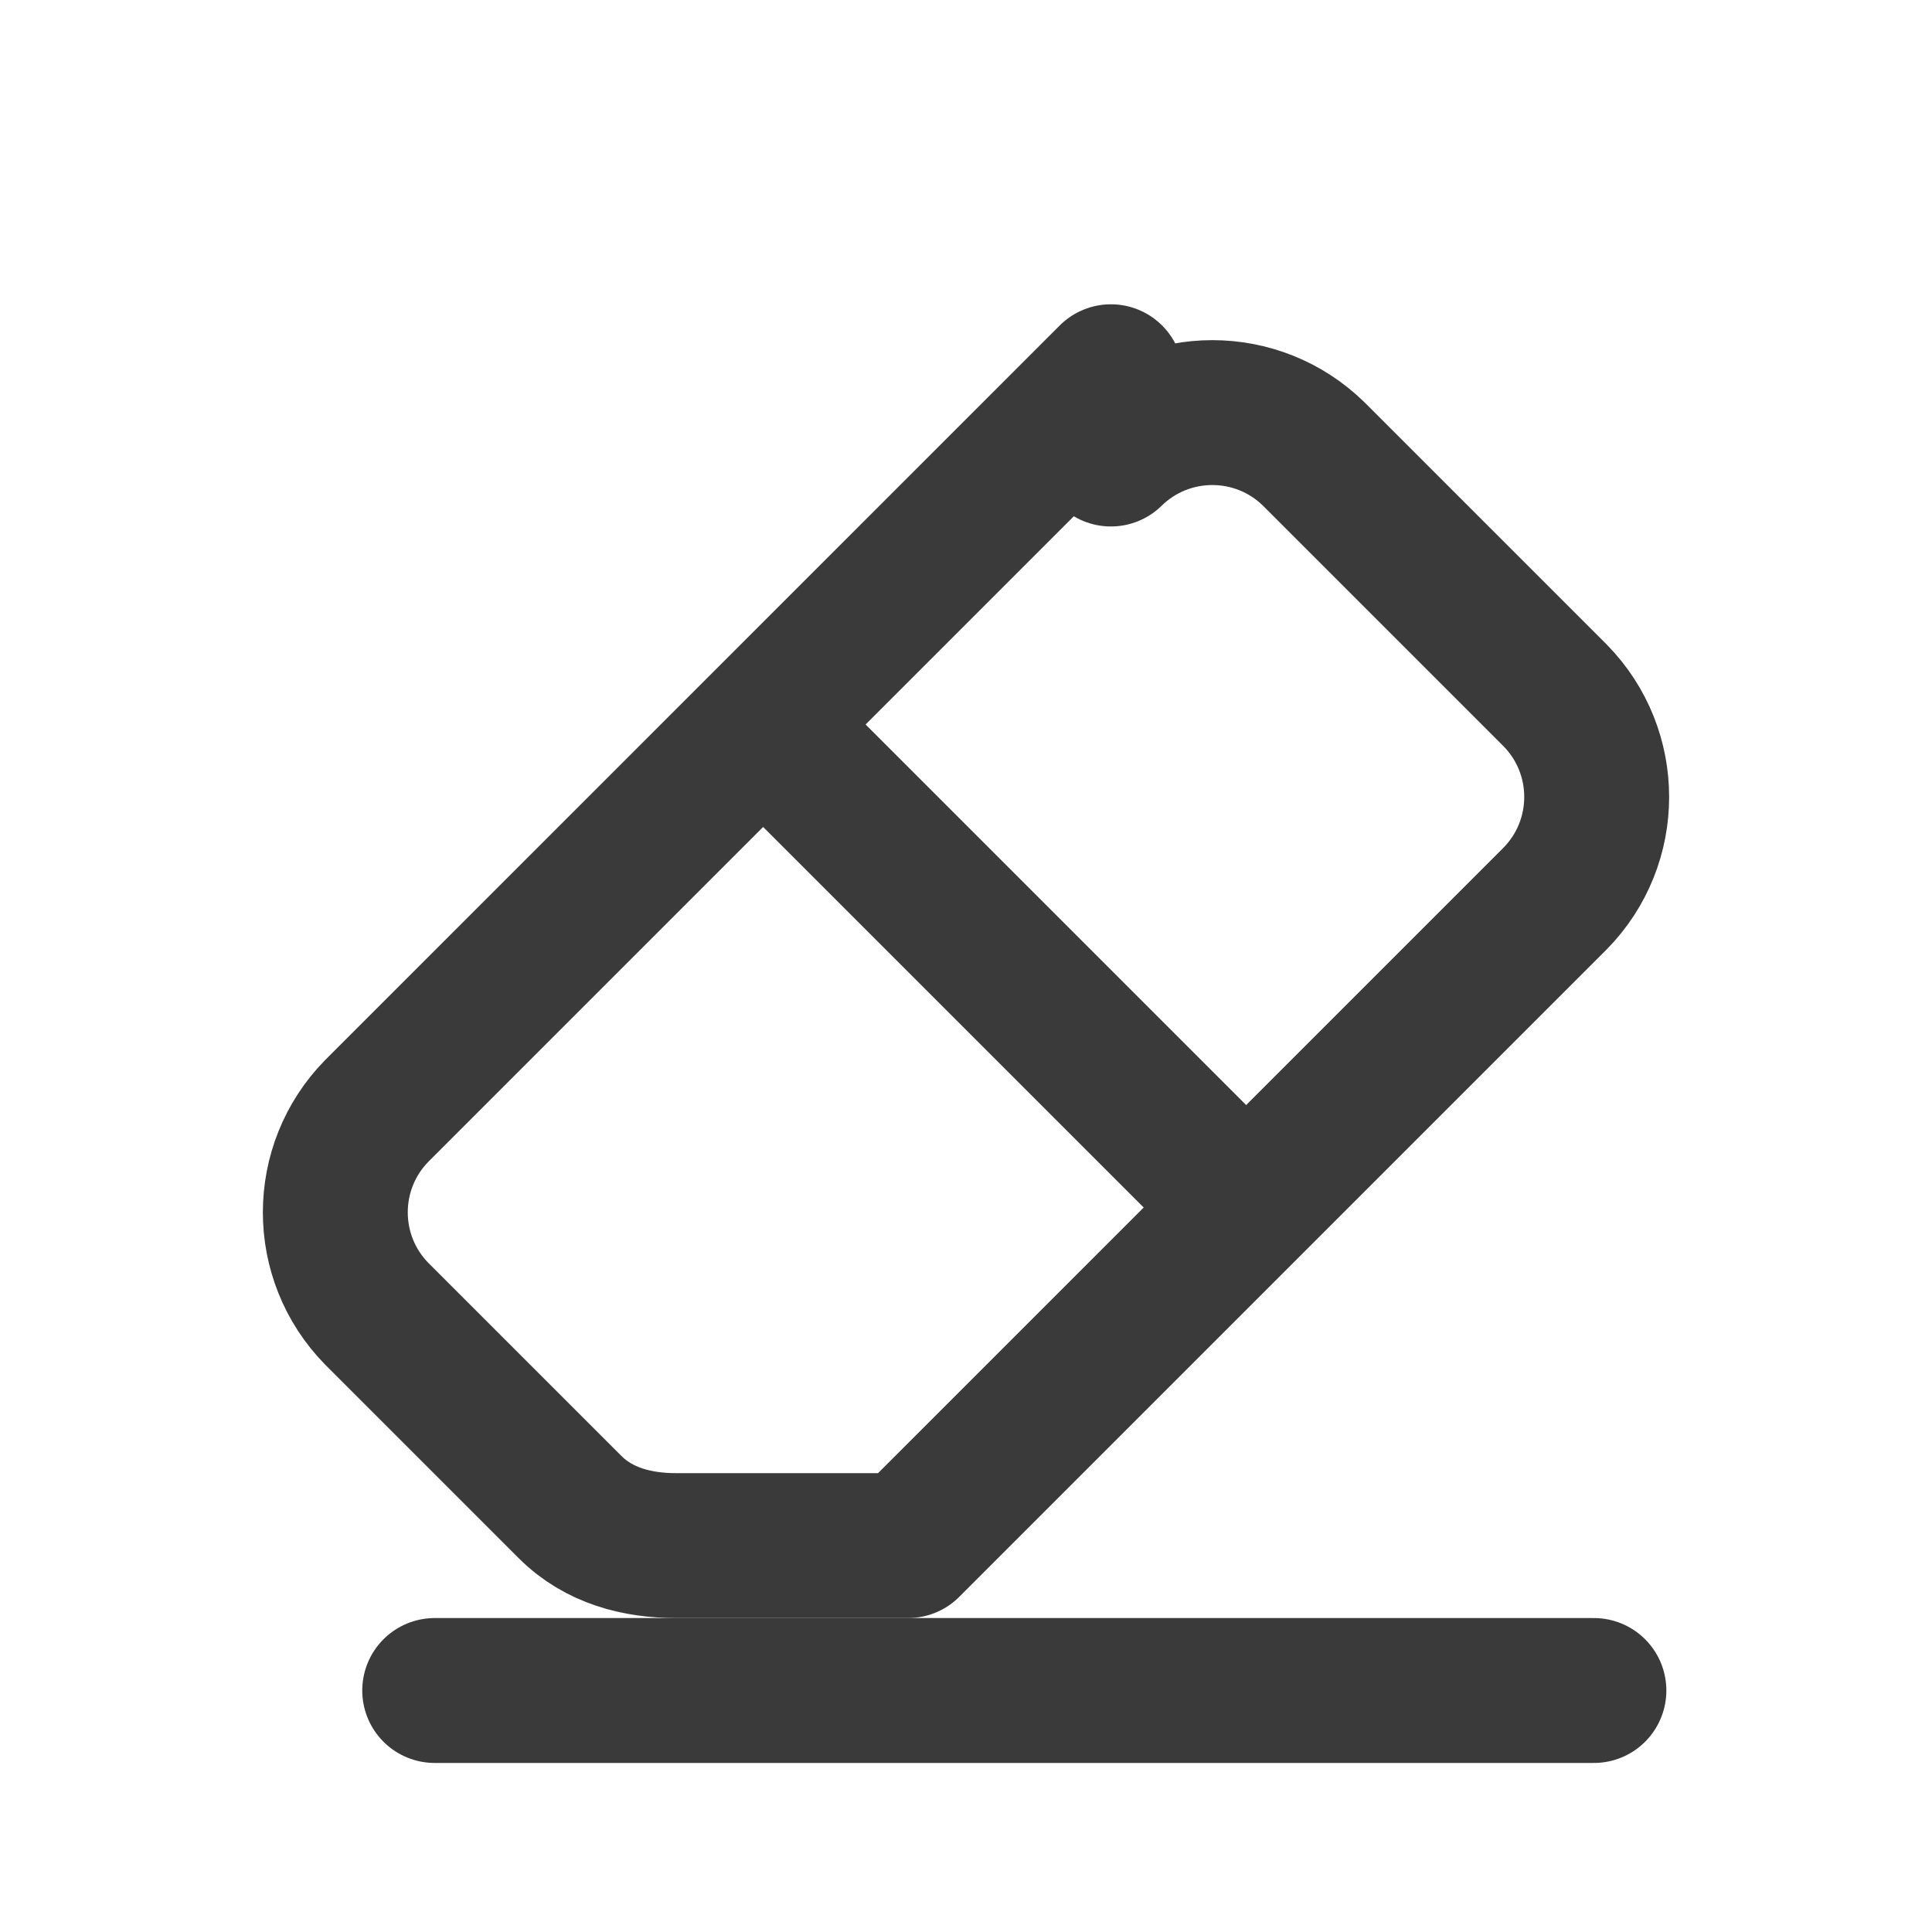
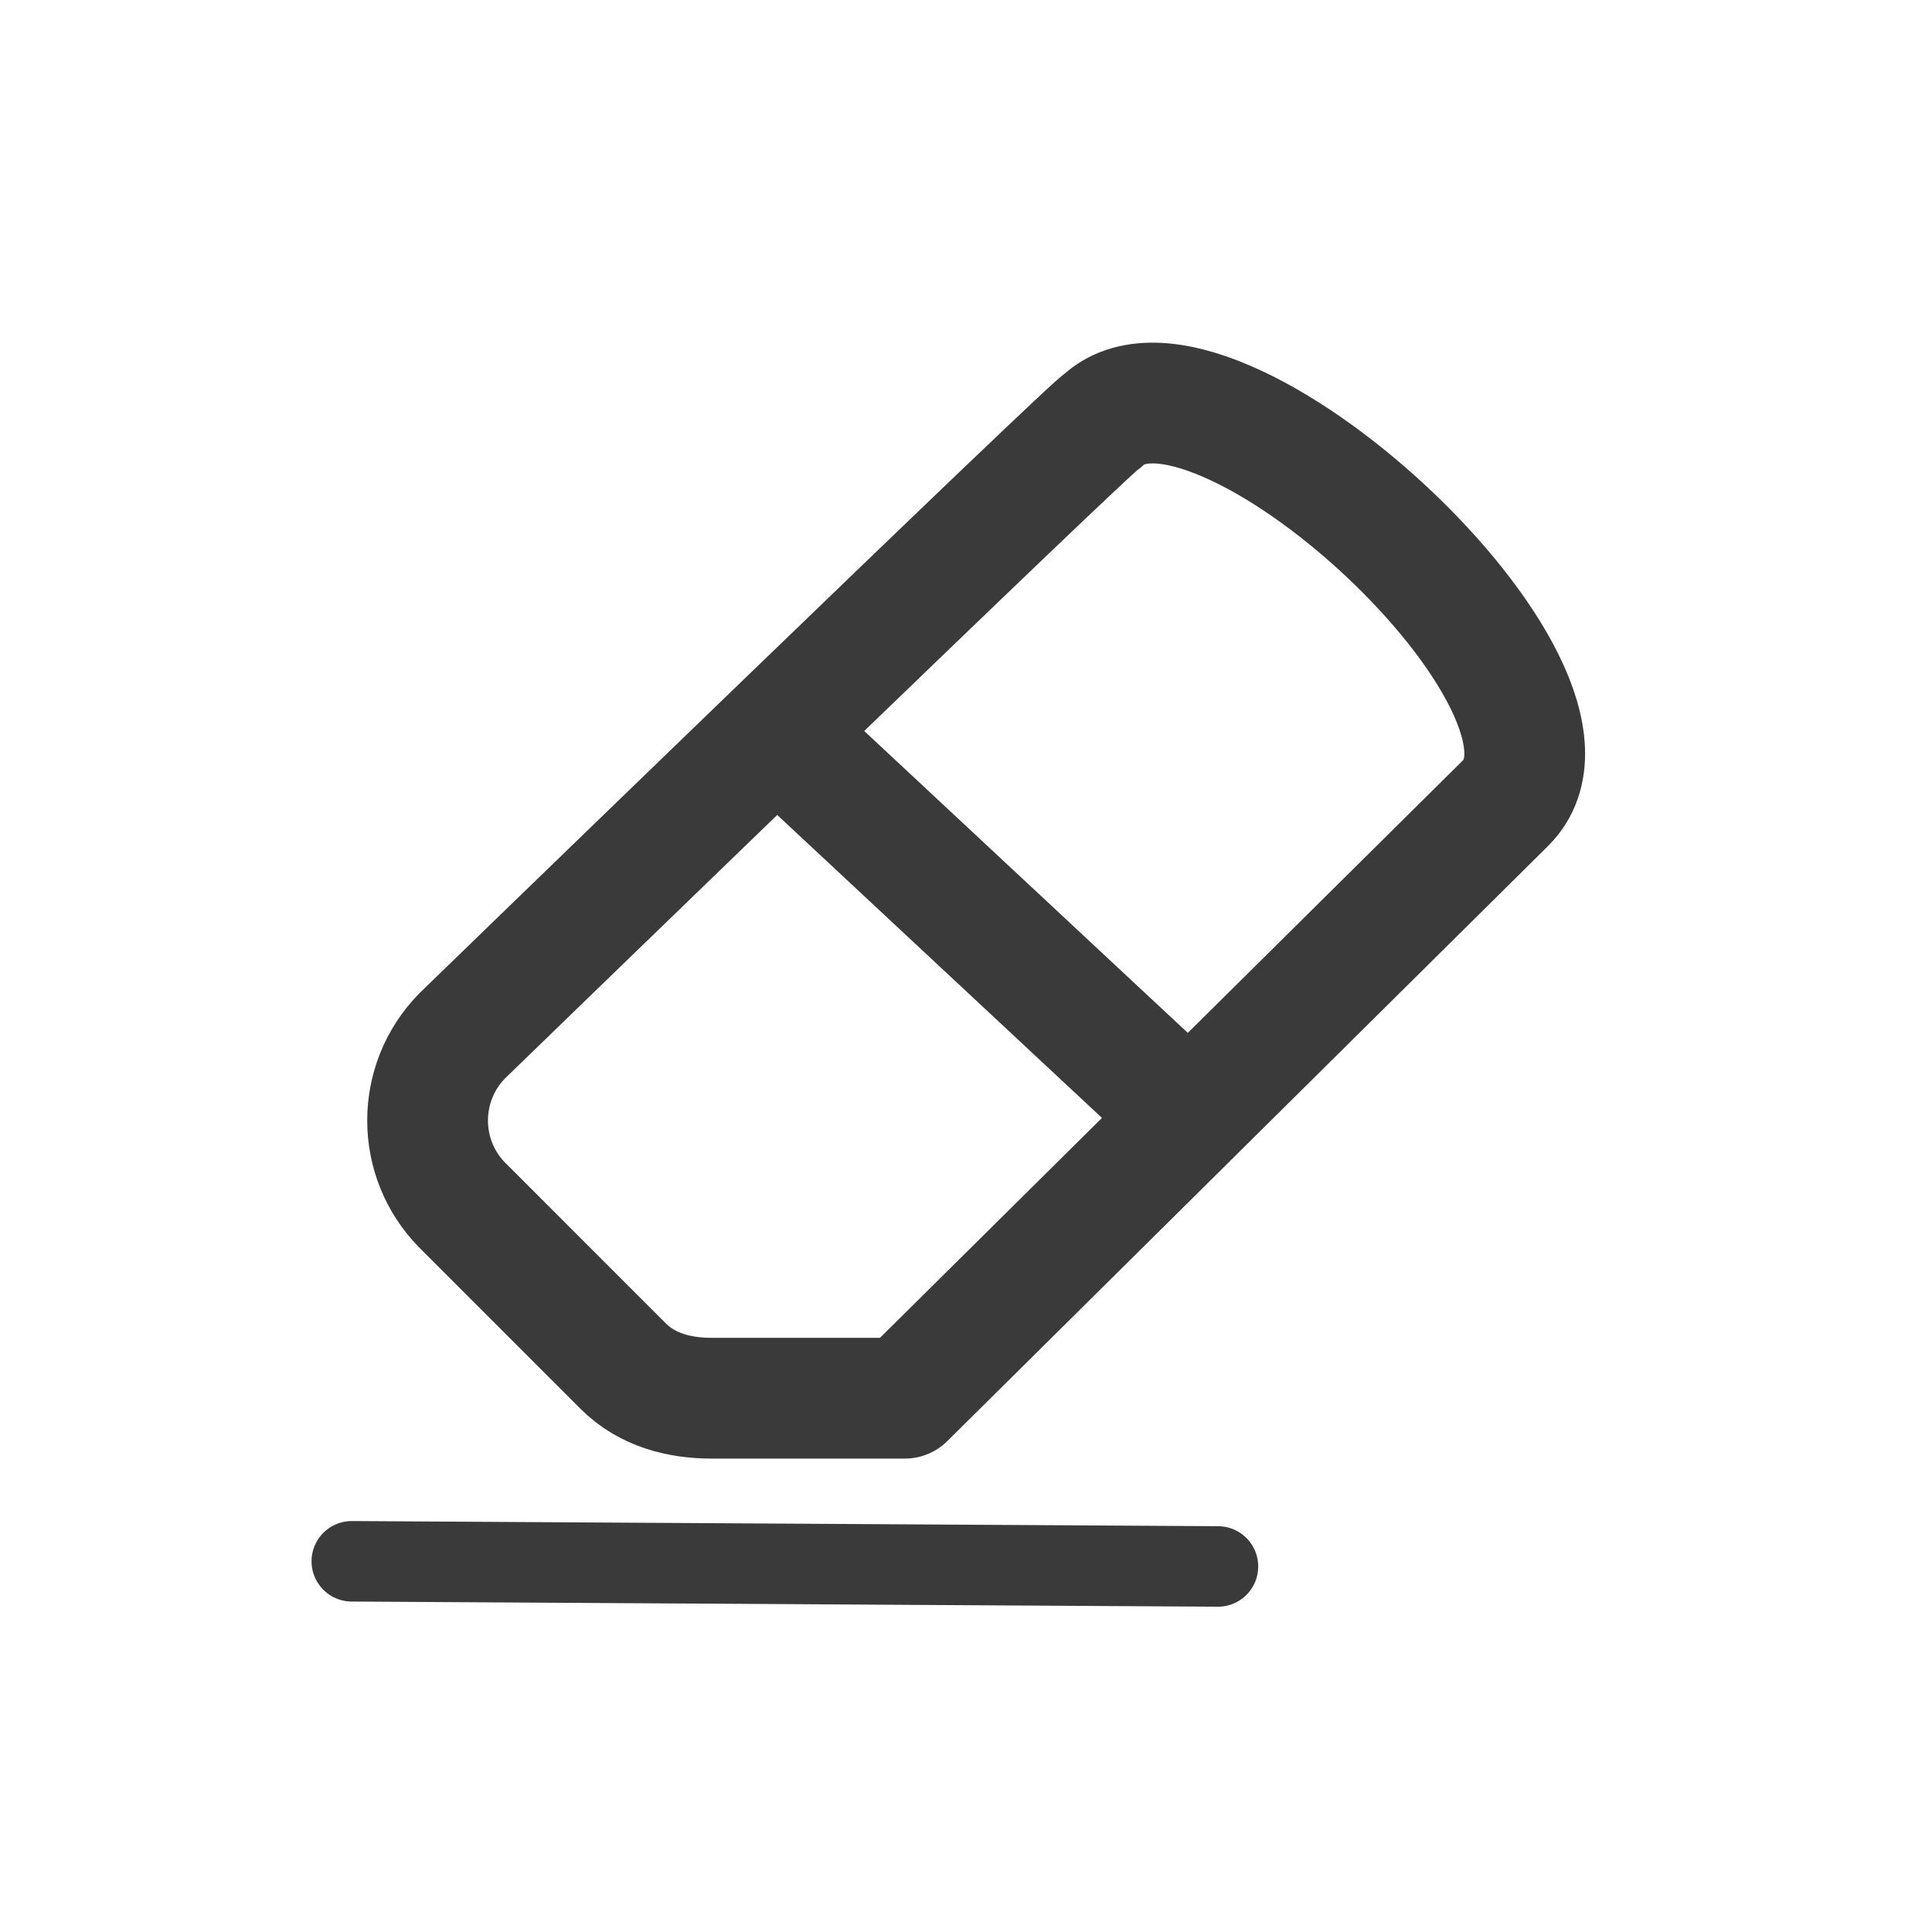
- <svg xmlns="http://www.w3.org/2000/svg" width="20" height="20" viewBox="0 0 20 20">
-   <path d="M11.5 3.9L3.9 11.5a1.5 1.5 0 0 0 0 2.1l2 2c.3.3.7.4 1.1.4h2.4l6.7-6.7a1.5 1.5 0 0 0 0-2.1l-2.5-2.5a1.5 1.5 0 0 0-2.1 0z" fill="none" stroke="#3a3a3a" stroke-width="1.5" stroke-linejoin="round" />
-   <path d="M7.9 7.5l4.6 4.6" fill="none" stroke="#3a3a3a" stroke-width="1.5" />
-   <path d="M4.5 17.5h12" fill="none" stroke="#3a3a3a" stroke-width="1.5" stroke-linecap="round" />
+ <svg xmlns="http://www.w3.org/2000/svg" viewBox="0 0 24 24">
+   <g transform="translate(-283 -149)">
+     <path fill="none" stroke="#3a3a3a" stroke-width="1.5" stroke-linejoin="round" d="M 296.688 154.234 C 296.711 154.139 288.74 161.869 288.74 161.869 C 288.169 162.453 288.169 163.386 288.74 163.969 L 290.74 165.969 C 291.04 166.269 291.44 166.369 291.84 166.369 L 294.24 166.369 L 301.706 158.973 C 303.079 157.589 298.032 152.932 296.688 154.234 Z M 292.671 158.113 L 297.34 162.469 L 292.671 158.113 Z" />
+     <path fill="none" stroke="#3a3a3a" stroke-linecap="round" d="M 287.37 168.395 L 298.13 168.459" />
+   </g>
</svg>
